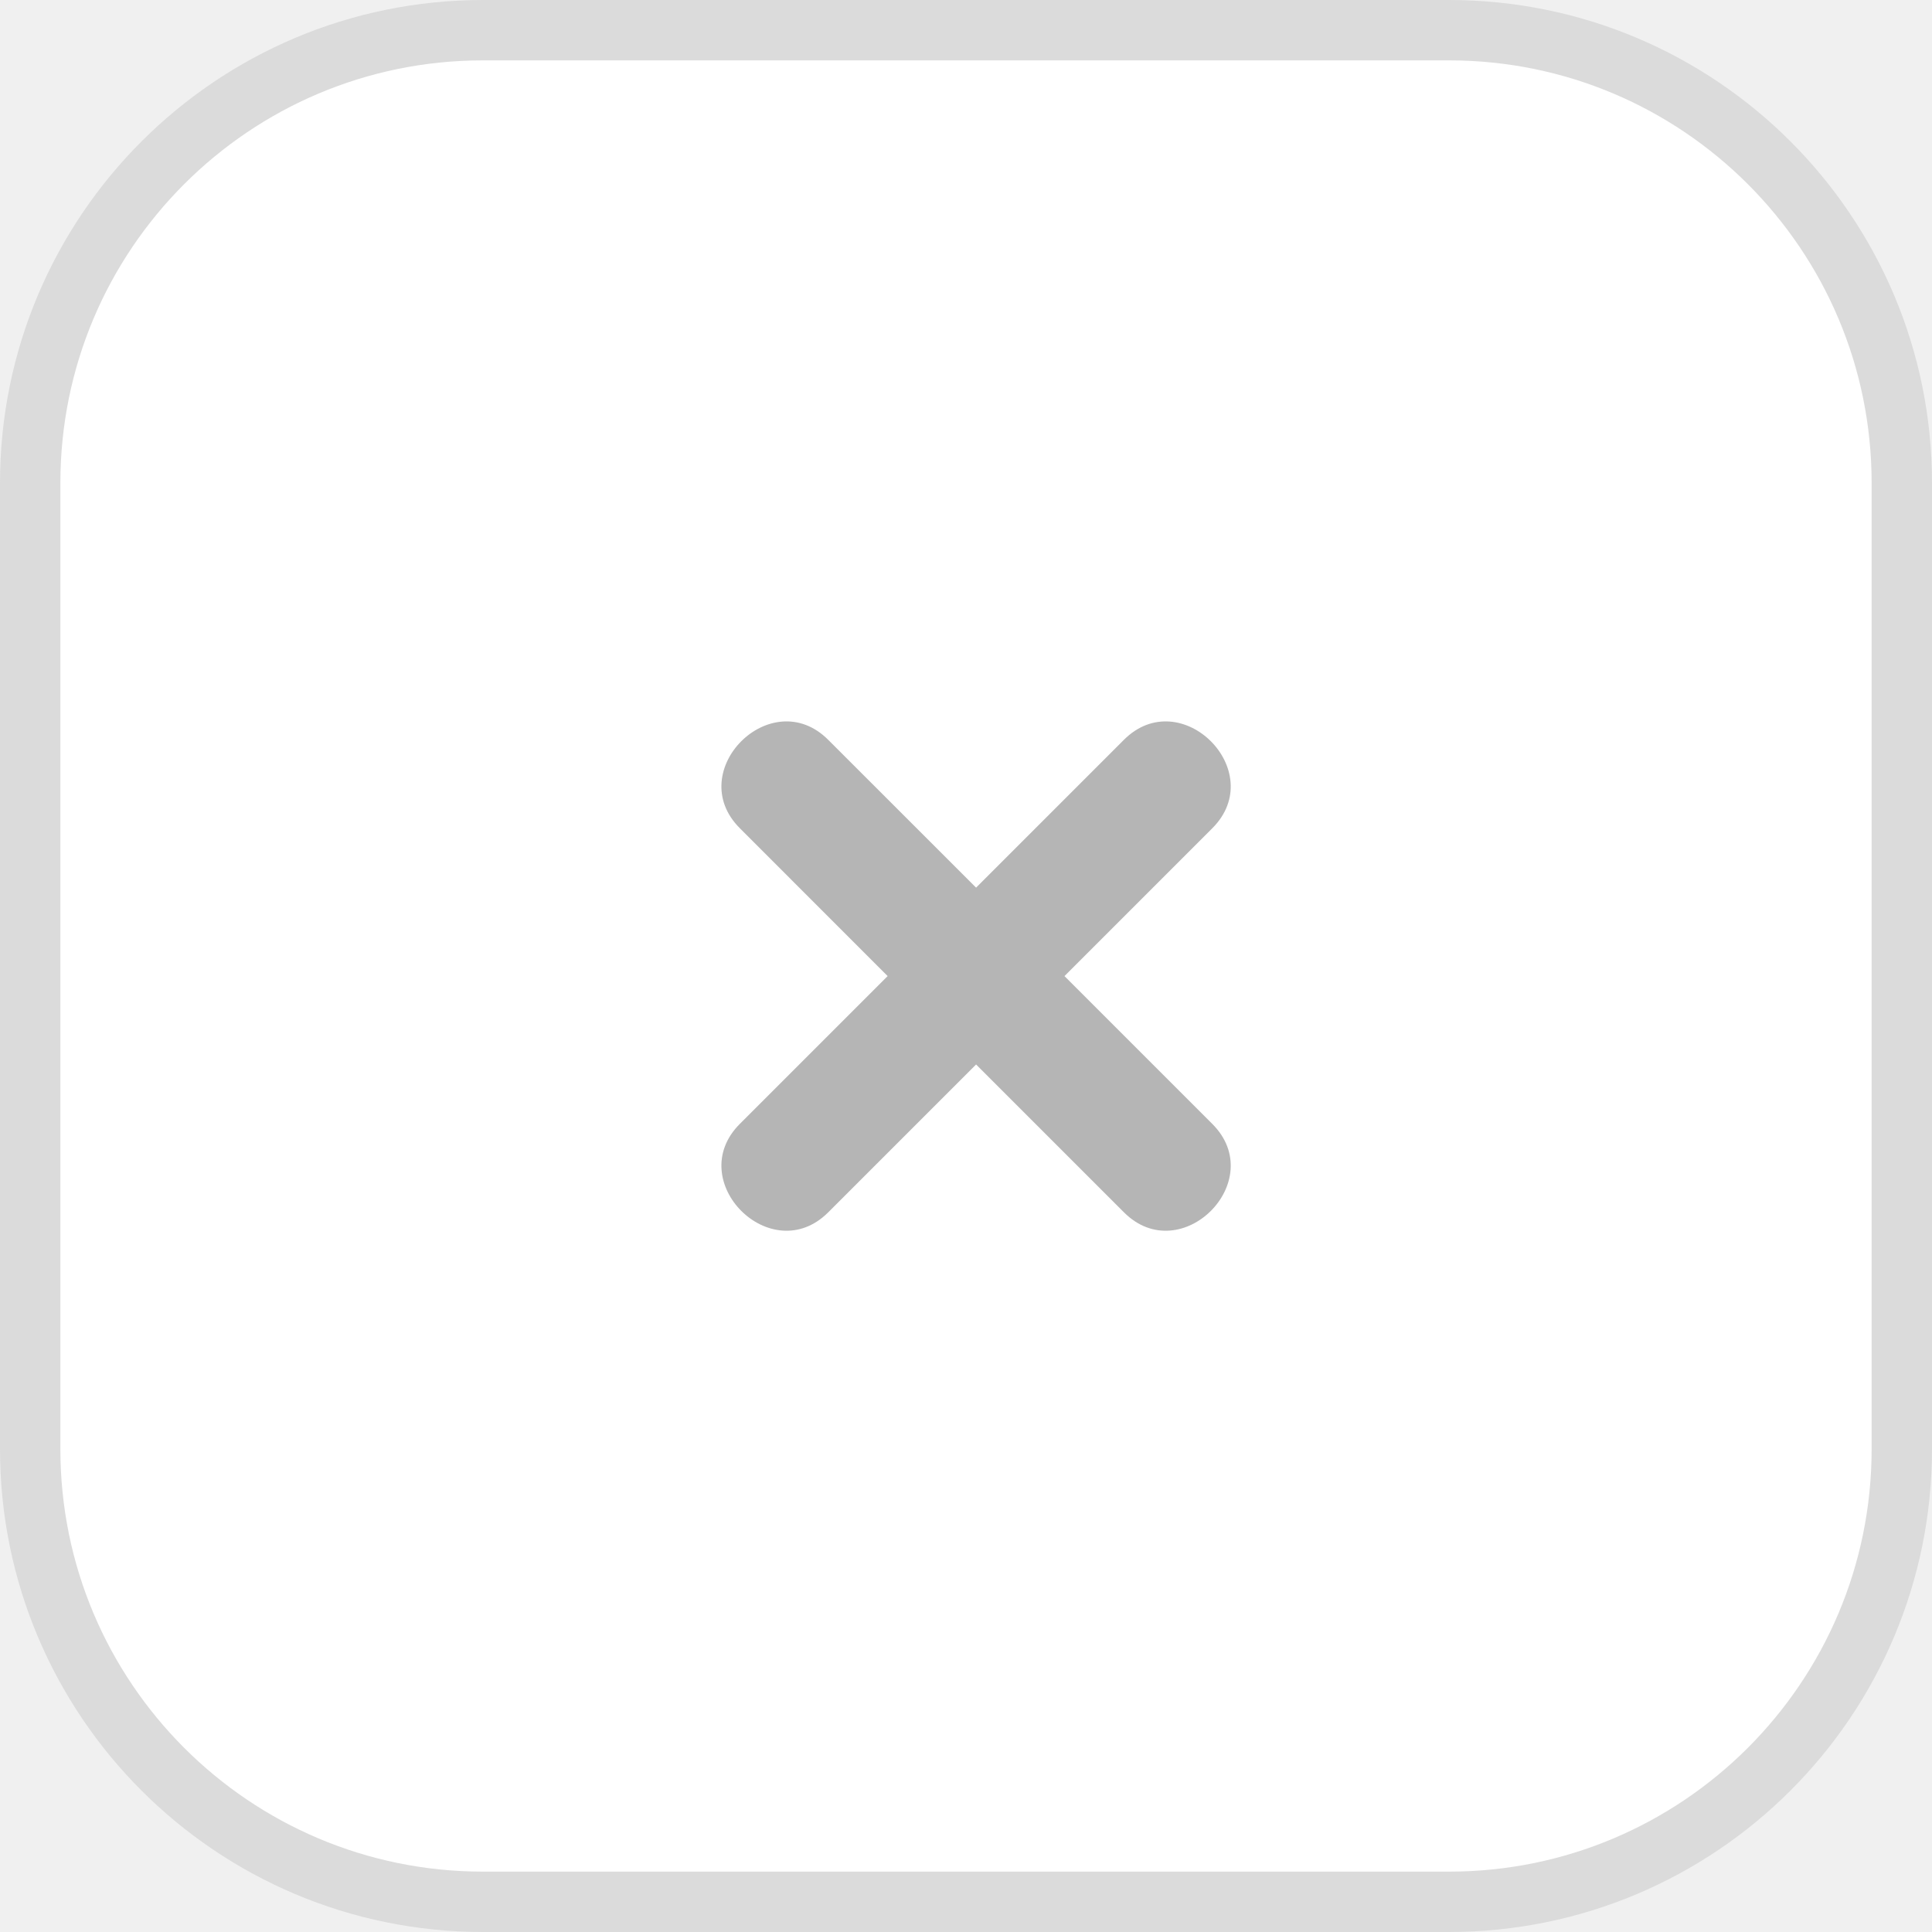
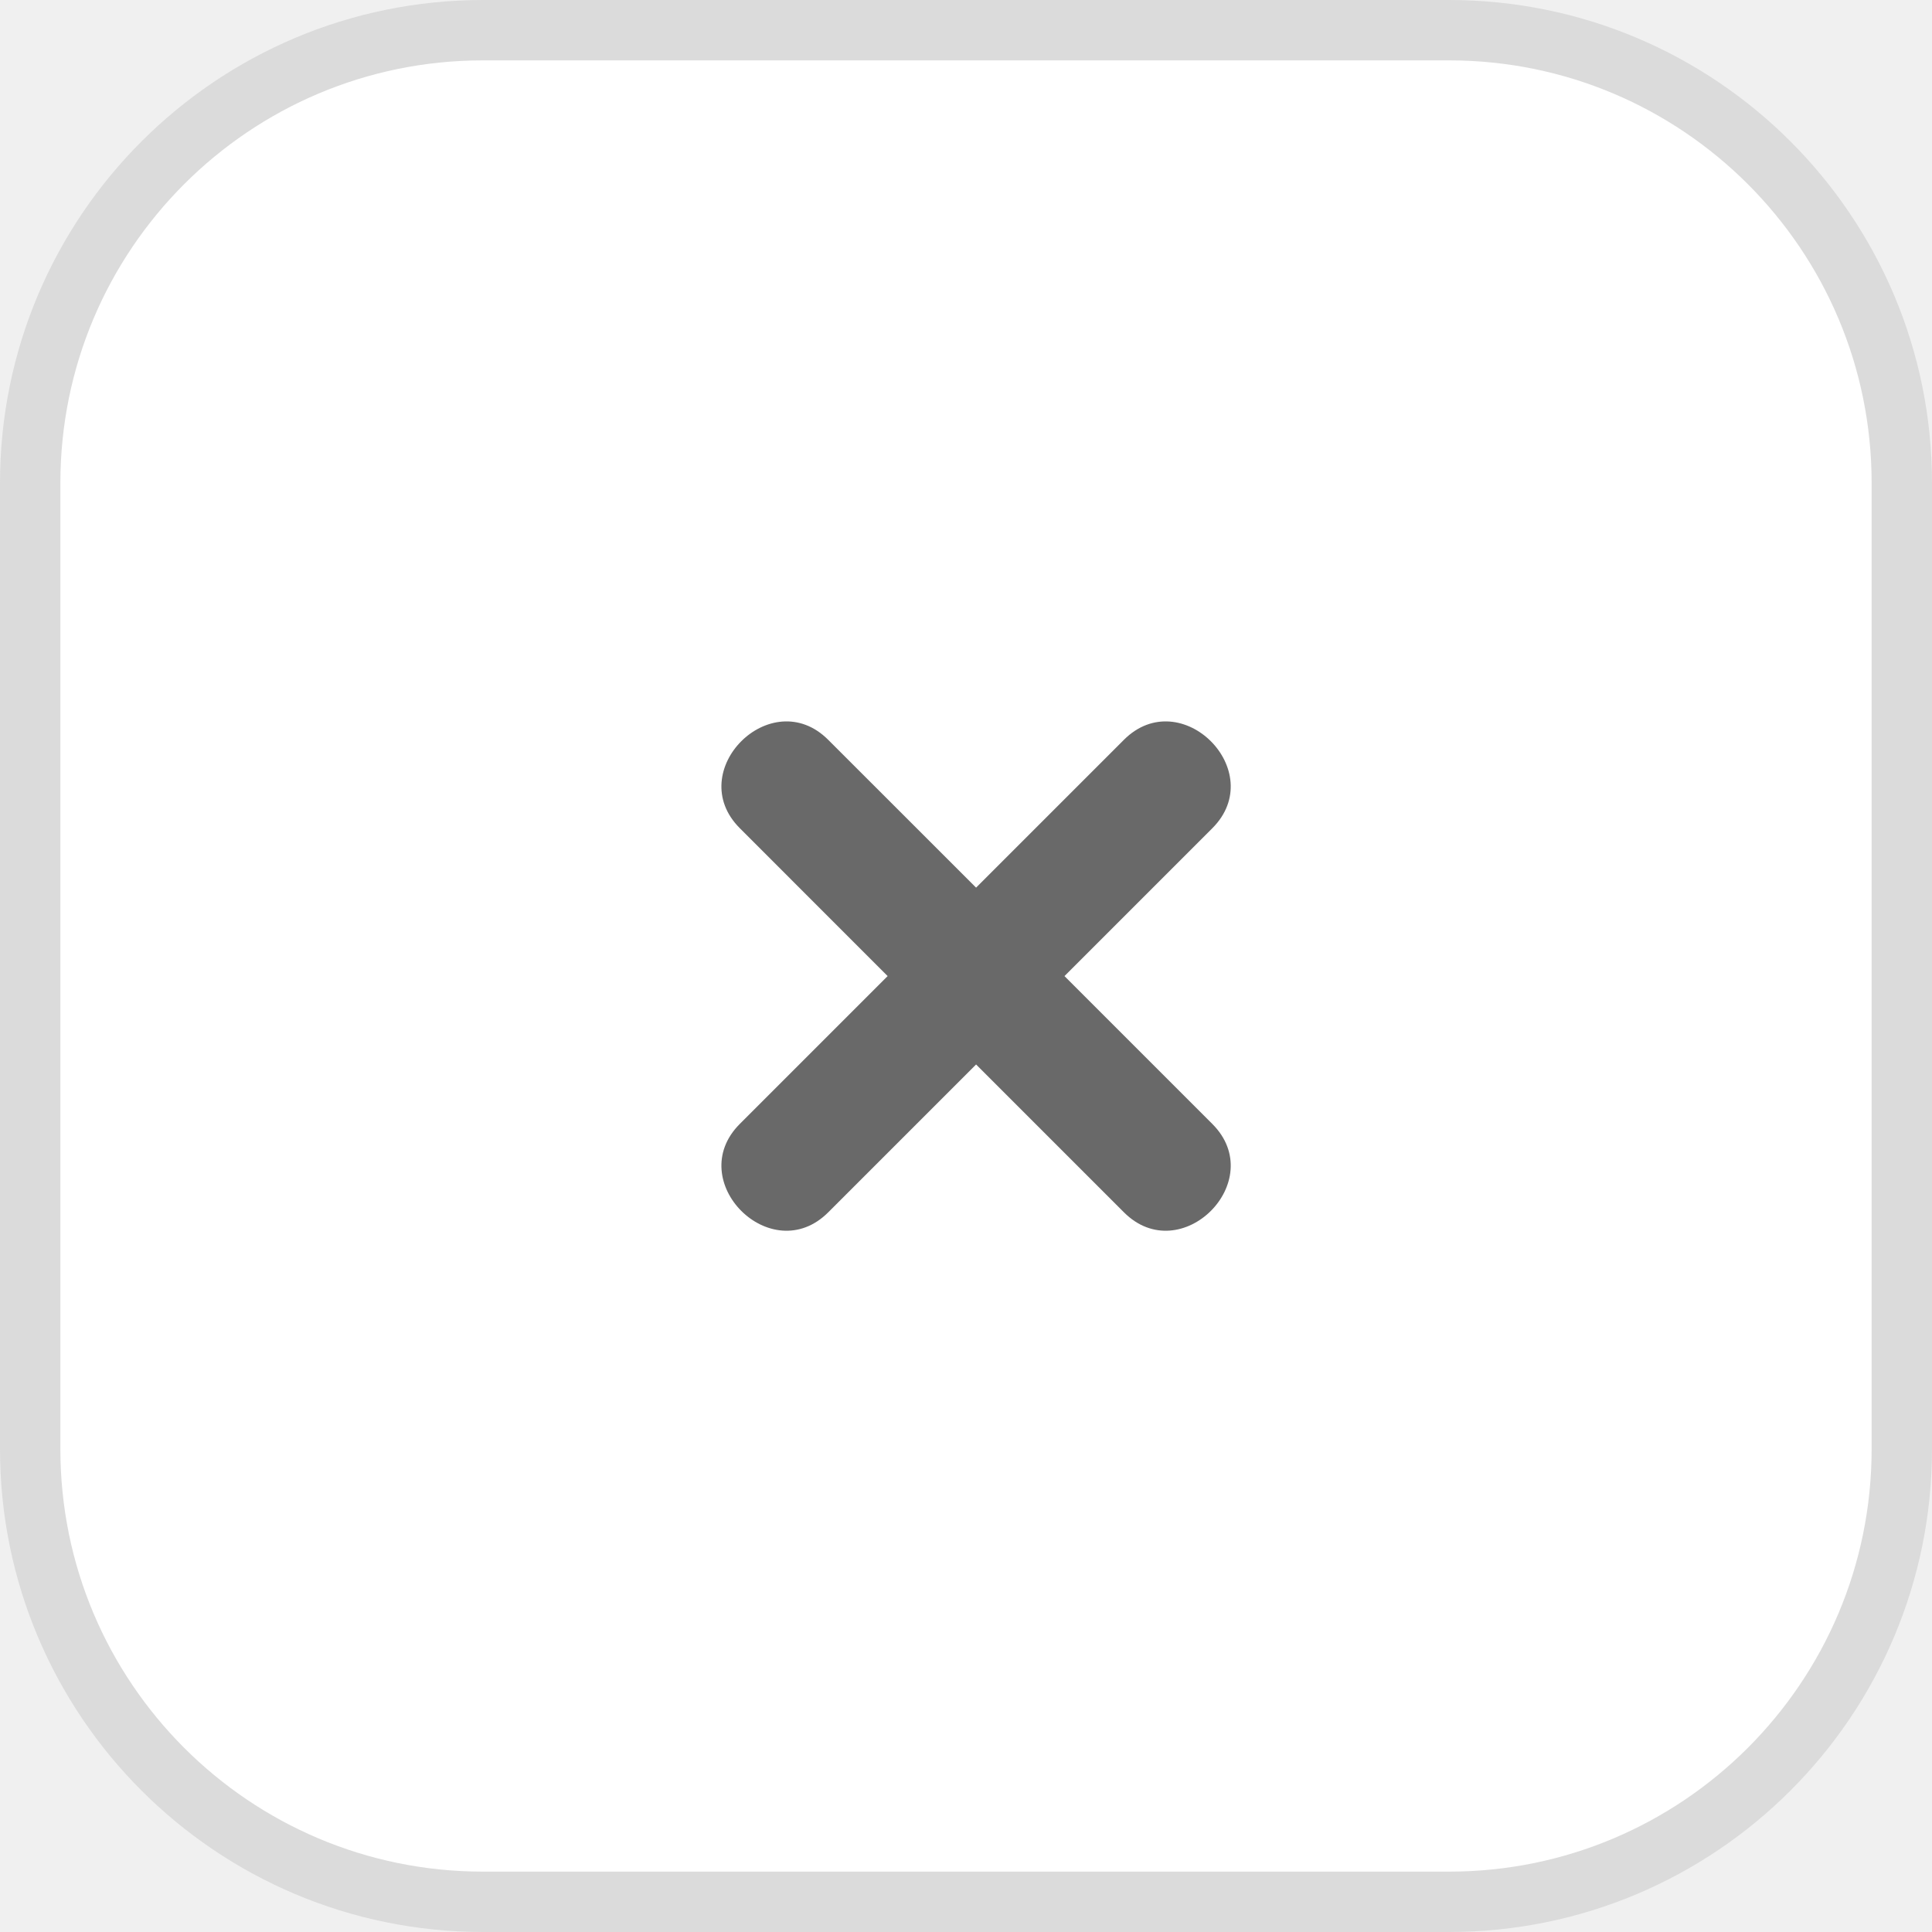
<svg xmlns="http://www.w3.org/2000/svg" width="32" height="32" viewBox="0 0 32 32" fill="none">
  <rect x="0.5" y="0.5" width="31" height="31" rx="7.5" fill="white" stroke="#DBDBDB" />
-   <path d="M20.08 18.616L17.631 16.167L20.08 13.718C21.024 12.774 19.56 11.309 18.615 12.254L16.167 14.702L13.718 12.254C12.774 11.309 11.309 12.774 12.254 13.718L14.702 16.167L12.254 18.615C11.309 19.56 12.774 21.024 13.718 20.08L16.167 17.631L18.616 20.08C19.56 21.024 21.024 19.56 20.08 18.616Z" fill="#B5B5B5" />
+   <path d="M20.08 18.616L17.631 16.167L20.08 13.718C21.024 12.774 19.56 11.309 18.615 12.254L16.167 14.702L13.718 12.254C12.774 11.309 11.309 12.774 12.254 13.718L14.702 16.167L12.254 18.615C11.309 19.56 12.774 21.024 13.718 20.08L16.167 17.631L18.616 20.08C19.56 21.024 21.024 19.56 20.08 18.616Z" fill="#696969" />
</svg>
